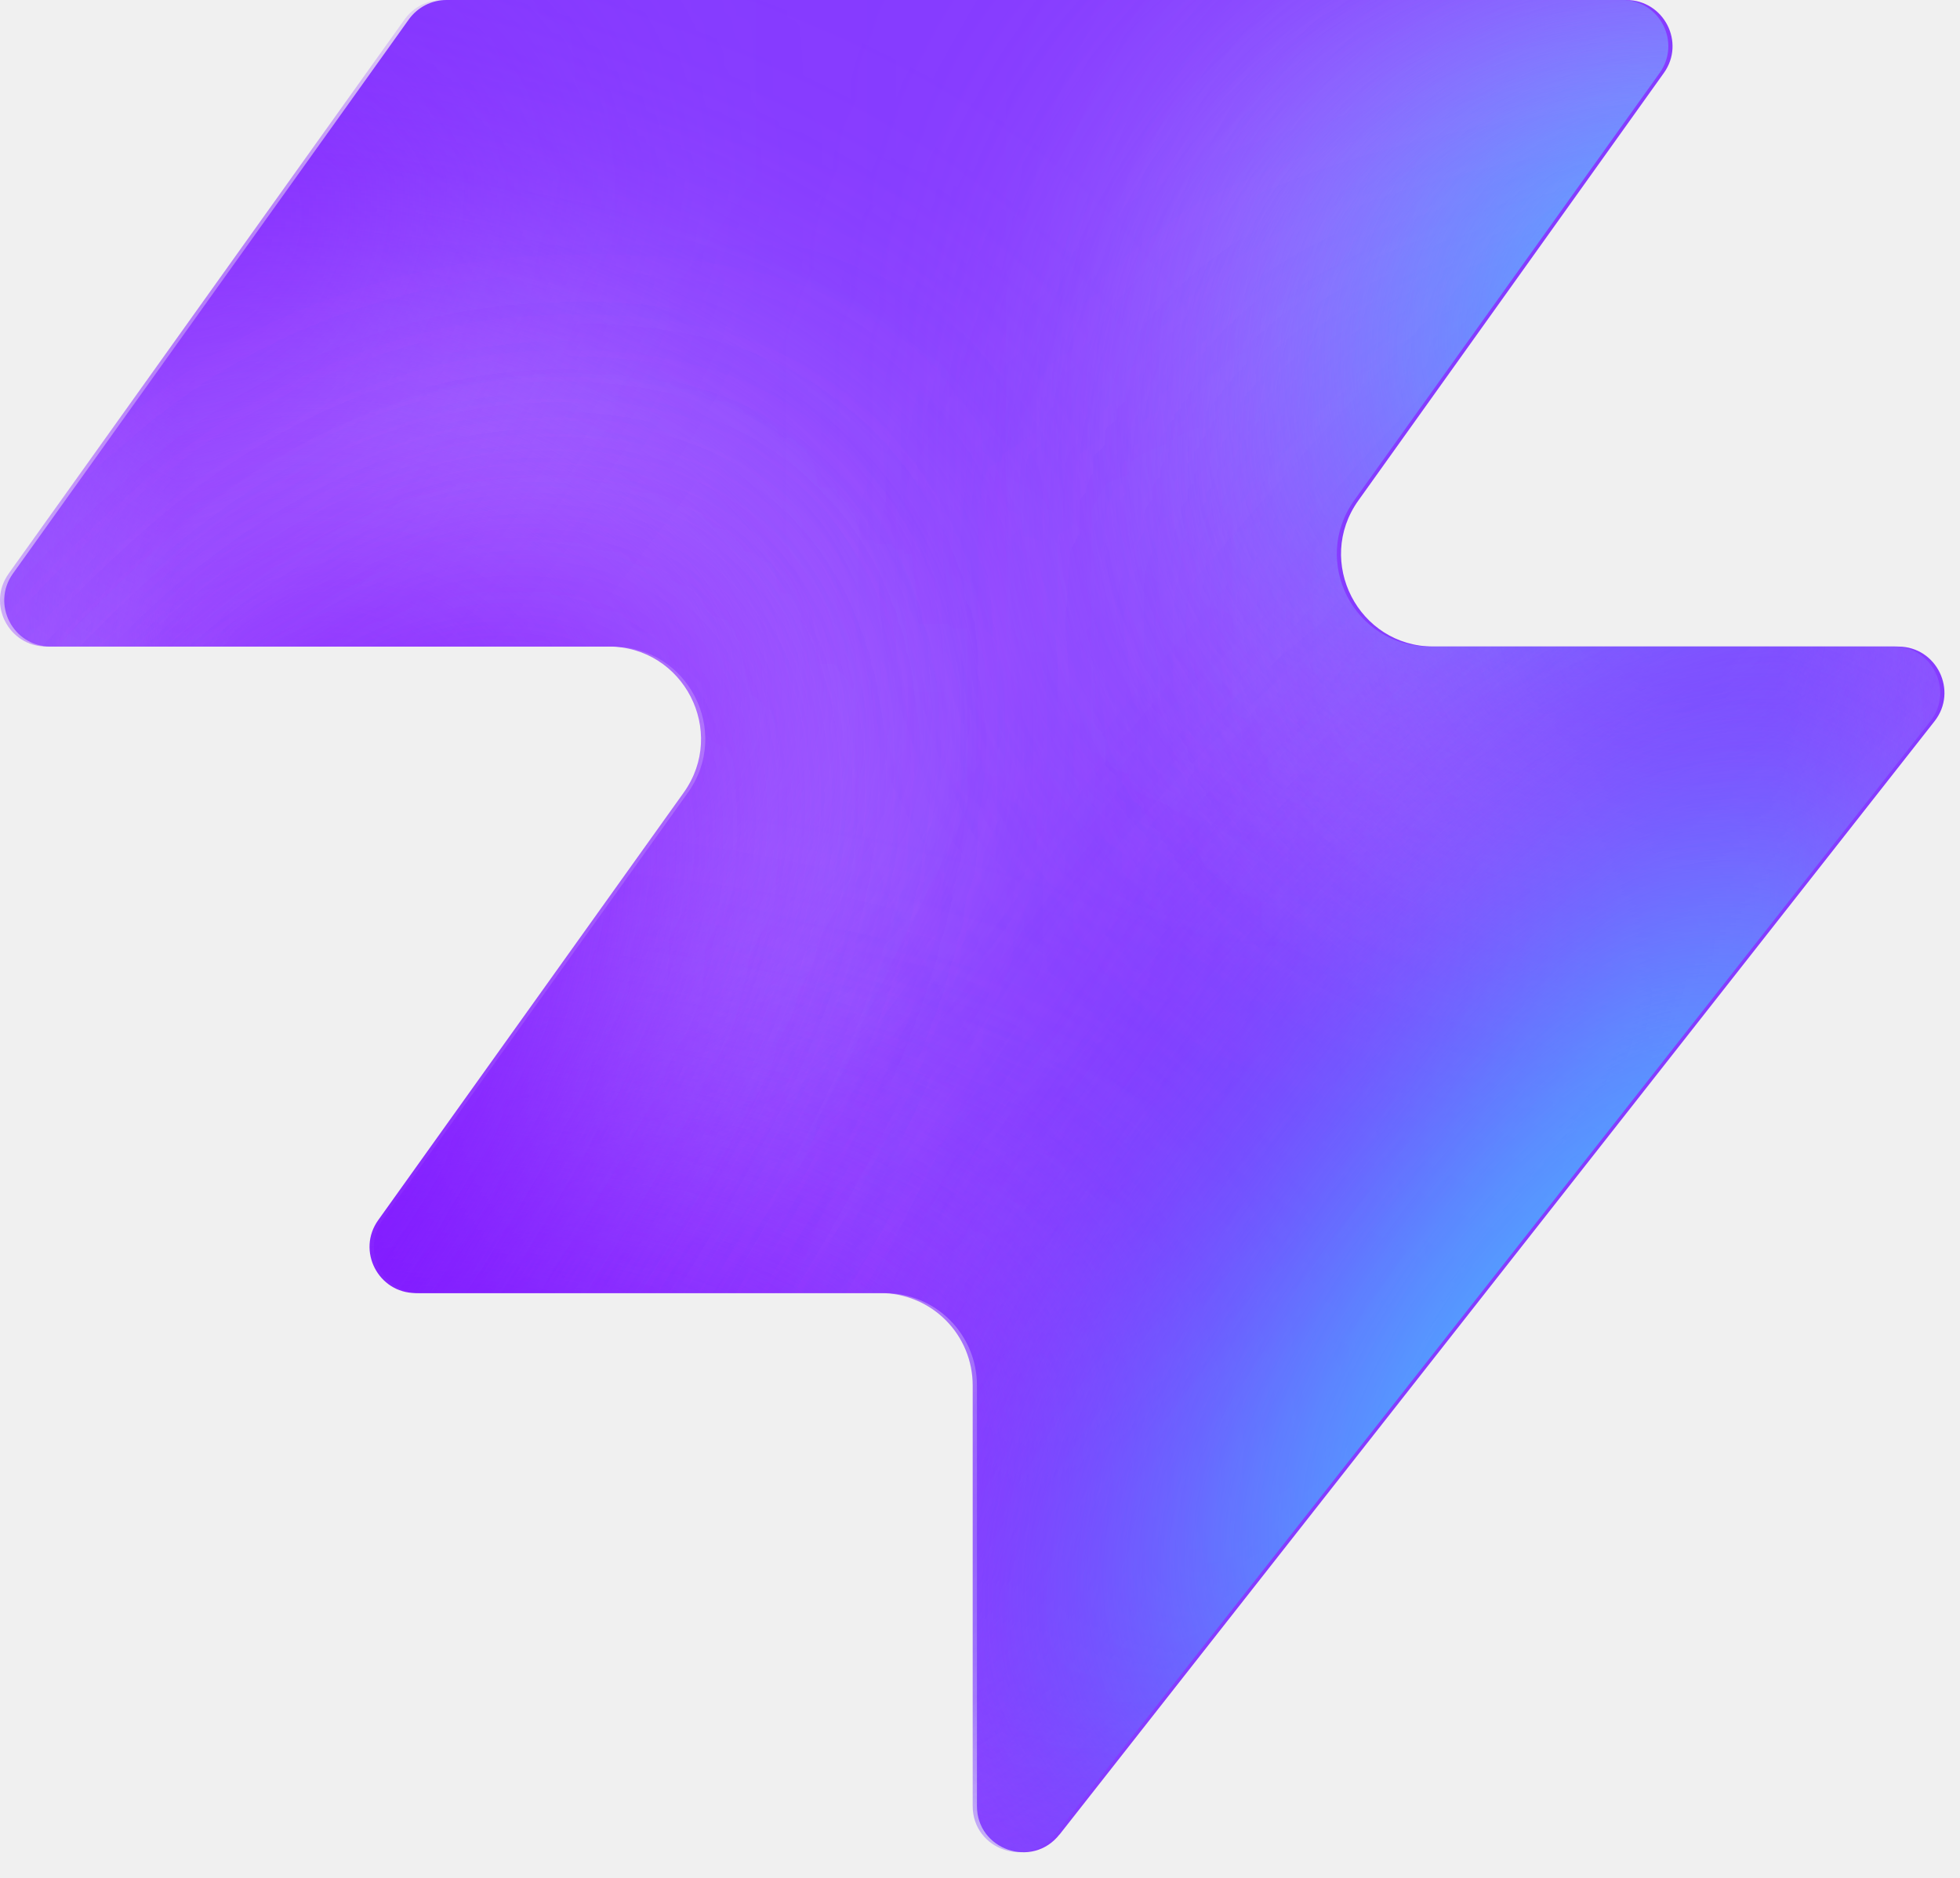
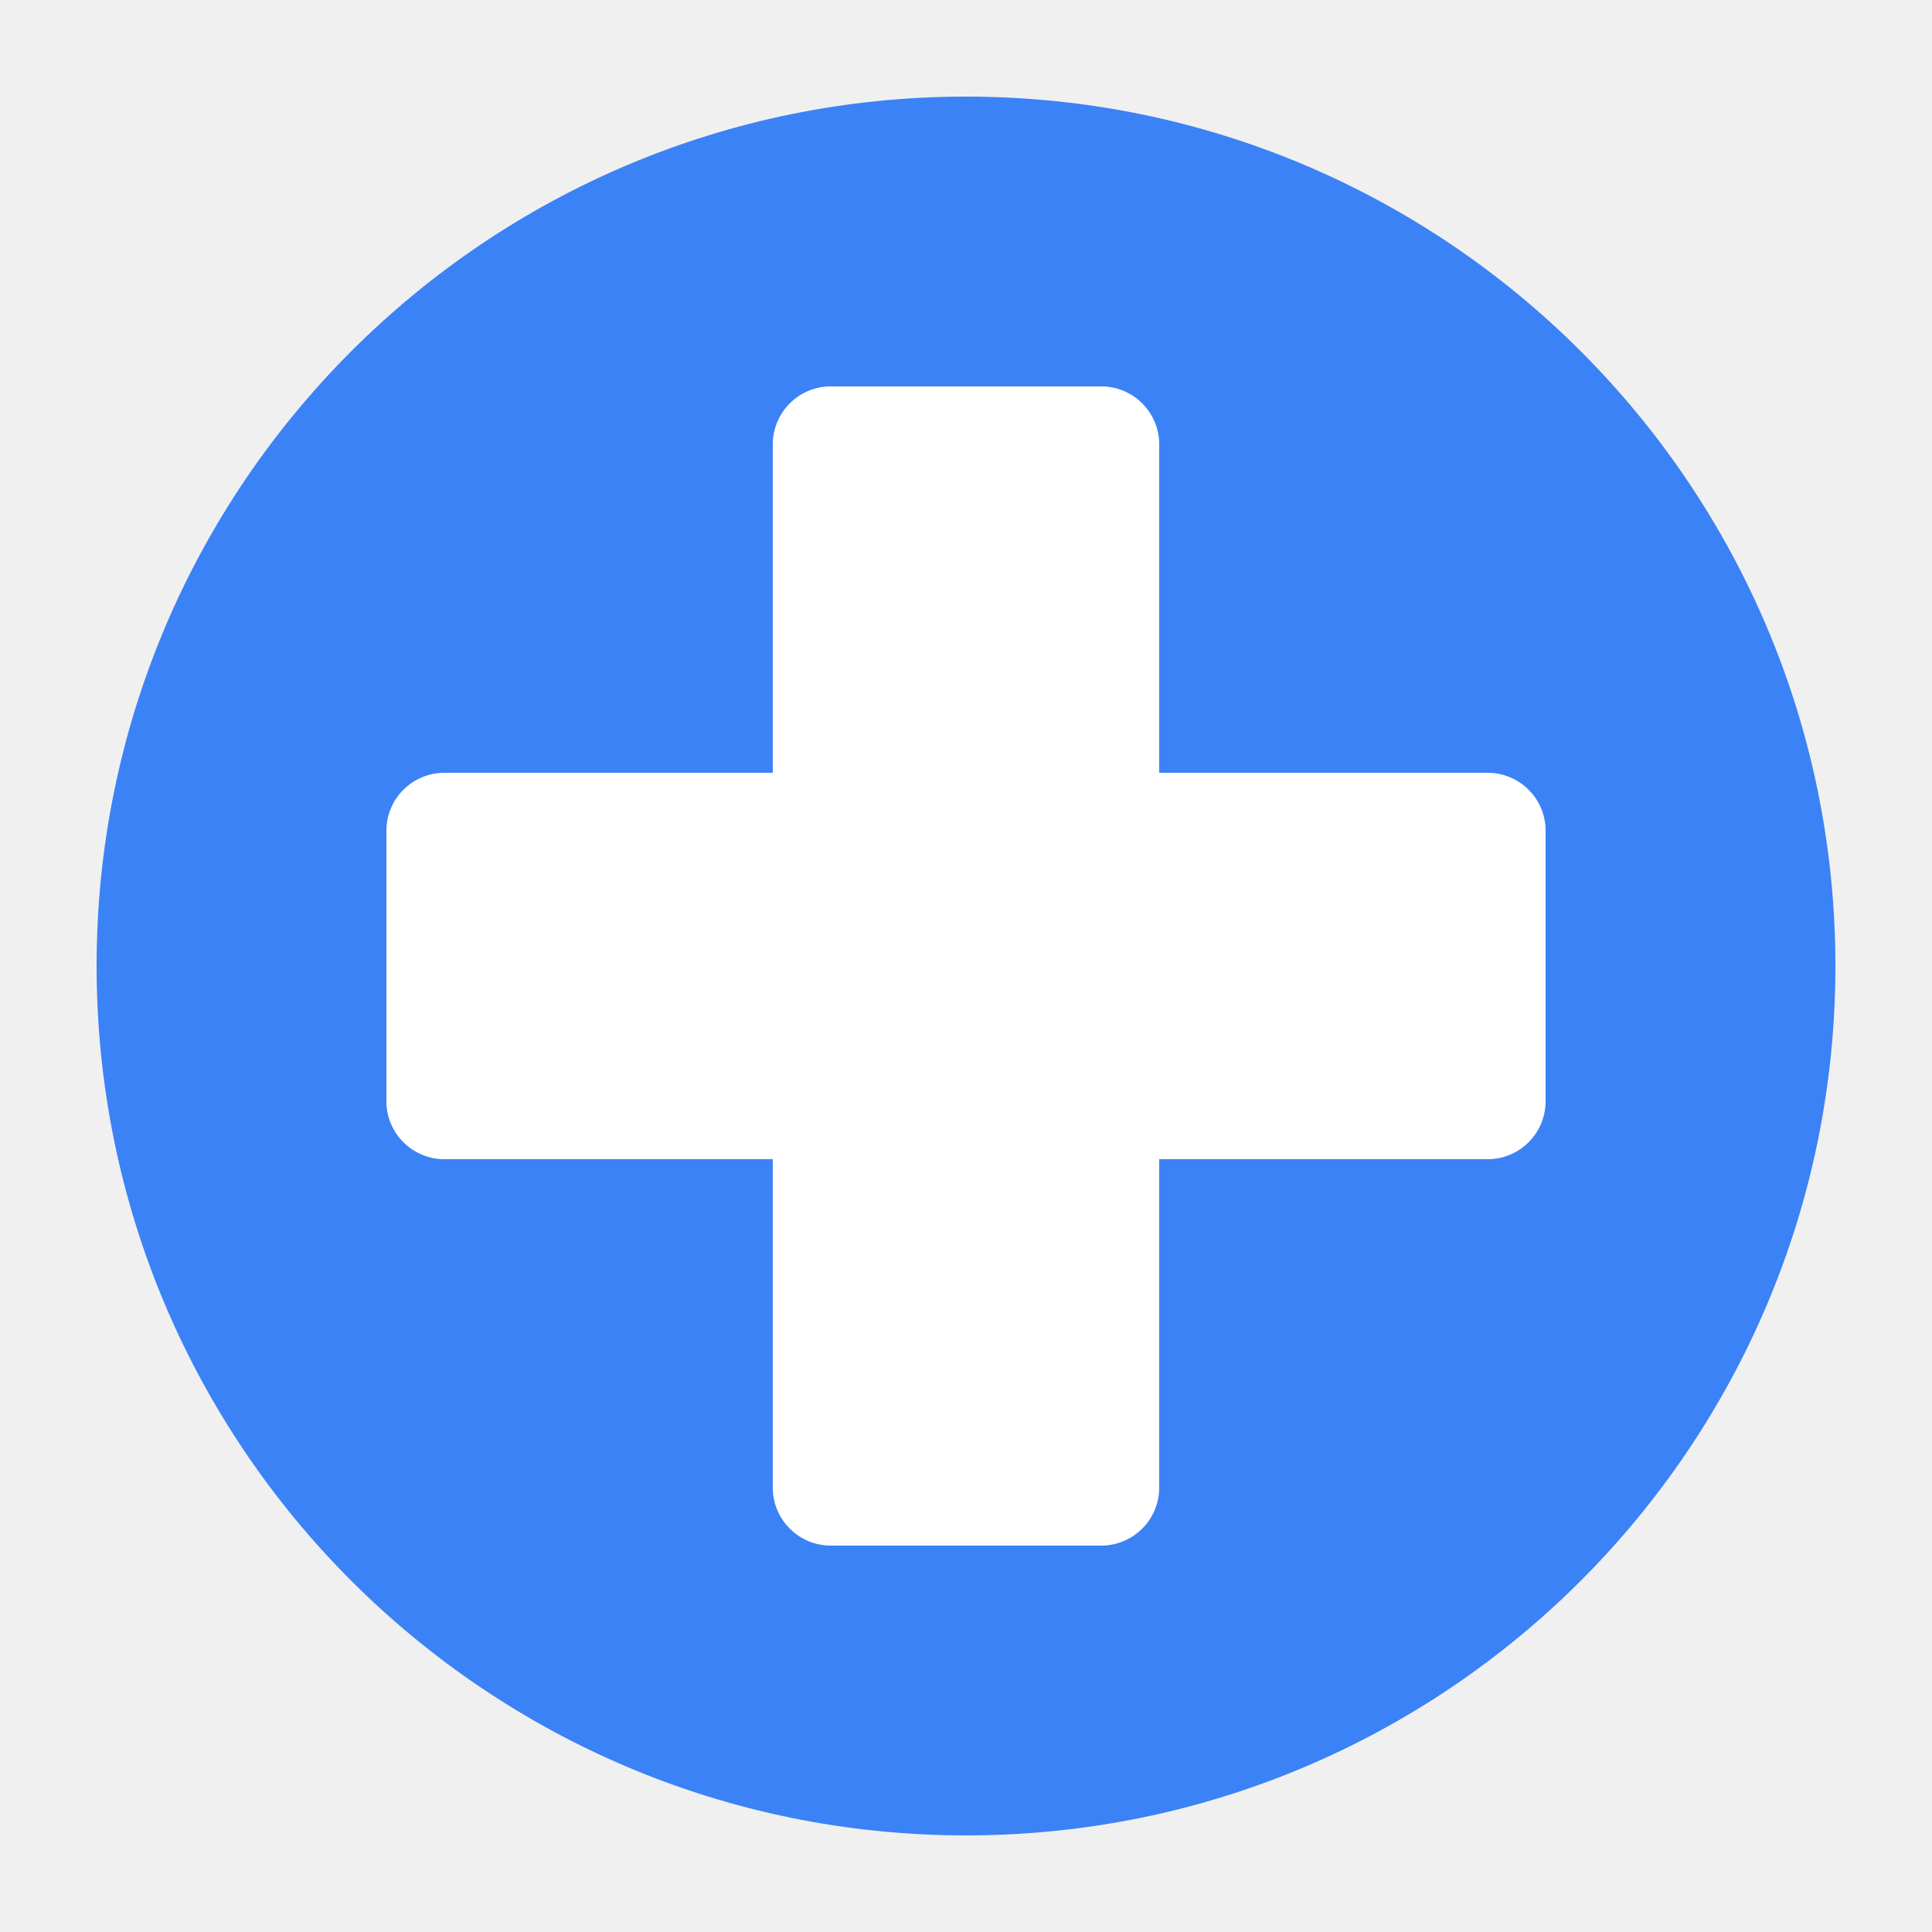
- <svg xmlns="http://www.w3.org/2000/svg" width="48" height="46" fill="none" viewBox="0 0 48 46">
-   <path fill="#863bff" d="M25.946 44.938c-.664.845-2.021.375-2.021-.698V33.937a2.26 2.26 0 0 0-2.262-2.262H10.287c-.92 0-1.456-1.04-.92-1.788l7.48-10.471c1.07-1.497 0-3.578-1.842-3.578H1.237c-.92 0-1.456-1.04-.92-1.788L10.013.474c.214-.297.556-.474.92-.474h28.894c.92 0 1.456 1.04.92 1.788l-7.48 10.471c-1.07 1.498 0 3.579 1.842 3.579h11.377c.943 0 1.473 1.088.89 1.83L25.947 44.94z" style="fill:#863bff;fill:color(display-p3 .525 .23 1);fill-opacity:1" />
-   <mask id="a" width="48" height="46" x="0" y="0" maskUnits="userSpaceOnUse" style="mask-type:alpha">
-     <path fill="#000" d="M25.842 44.938c-.664.844-2.021.375-2.021-.698V33.937a2.26 2.26 0 0 0-2.262-2.262H10.183c-.92 0-1.456-1.04-.92-1.788l7.48-10.471c1.07-1.498 0-3.579-1.842-3.579H1.133c-.92 0-1.456-1.04-.92-1.787L9.91.473c.214-.297.556-.474.92-.474h28.894c.92 0 1.456 1.04.92 1.788l-7.48 10.471c-1.07 1.498 0 3.578 1.842 3.578h11.377c.943 0 1.473 1.088.89 1.832L25.843 44.94z" style="fill:#000;fill-opacity:1" />
-   </mask>
-   <g mask="url(#a)">
-     <g filter="url(#b)">
-       <ellipse cx="5.508" cy="14.704" fill="#ede6ff" rx="5.508" ry="14.704" style="fill:#ede6ff;fill:color(display-p3 .927 .903 1);fill-opacity:1" transform="matrix(.00324 1 1 -.00324 -4.47 31.516)" />
-     </g>
-     <g filter="url(#c)">
-       <ellipse cx="10.399" cy="29.851" fill="#ede6ff" rx="10.399" ry="29.851" style="fill:#ede6ff;fill:color(display-p3 .927 .903 1);fill-opacity:1" transform="matrix(.00324 1 1 -.00324 -39.328 7.883)" />
-     </g>
-     <g filter="url(#d)">
-       <ellipse cx="5.508" cy="30.487" fill="#7e14ff" rx="5.508" ry="30.487" style="fill:#7e14ff;fill:color(display-p3 .492 .077 1);fill-opacity:1" transform="rotate(89.814 -25.913 -14.639)scale(1 -1)" />
-     </g>
-     <g filter="url(#e)">
-       <ellipse cx="5.508" cy="30.599" fill="#7e14ff" rx="5.508" ry="30.599" style="fill:#7e14ff;fill:color(display-p3 .492 .077 1);fill-opacity:1" transform="rotate(89.814 -32.644 -3.334)scale(1 -1)" />
-     </g>
-     <g filter="url(#f)">
-       <ellipse cx="5.508" cy="30.599" fill="#7e14ff" rx="5.508" ry="30.599" style="fill:#7e14ff;fill:color(display-p3 .492 .077 1);fill-opacity:1" transform="matrix(.00324 1 1 -.00324 -34.34 30.47)" />
-     </g>
-     <g filter="url(#g)">
-       <ellipse cx="14.072" cy="22.078" fill="#ede6ff" rx="14.072" ry="22.078" style="fill:#ede6ff;fill:color(display-p3 .927 .903 1);fill-opacity:1" transform="rotate(93.35 24.506 48.493)scale(-1 1)" />
-     </g>
-     <g filter="url(#h)">
-       <ellipse cx="3.47" cy="21.501" fill="#7e14ff" rx="3.47" ry="21.501" style="fill:#7e14ff;fill:color(display-p3 .492 .077 1);fill-opacity:1" transform="rotate(89.009 28.708 47.59)scale(-1 1)" />
-     </g>
-     <g filter="url(#i)">
-       <ellipse cx="3.47" cy="21.501" fill="#7e14ff" rx="3.47" ry="21.501" style="fill:#7e14ff;fill:color(display-p3 .492 .077 1);fill-opacity:1" transform="rotate(89.009 28.708 47.59)scale(-1 1)" />
-     </g>
-     <g filter="url(#j)">
-       <ellipse cx=".387" cy="8.972" fill="#7e14ff" rx="4.407" ry="29.108" style="fill:#7e14ff;fill:color(display-p3 .492 .077 1);fill-opacity:1" transform="rotate(39.51 .387 8.972)" />
-     </g>
-     <g filter="url(#k)">
-       <ellipse cx="47.523" cy="-6.092" fill="#7e14ff" rx="4.407" ry="29.108" style="fill:#7e14ff;fill:color(display-p3 .492 .077 1);fill-opacity:1" transform="rotate(37.892 47.523 -6.092)" />
-     </g>
-     <g filter="url(#l)">
-       <ellipse cx="41.412" cy="6.333" fill="#47bfff" rx="5.971" ry="9.665" style="fill:#47bfff;fill:color(display-p3 .28 .748 1);fill-opacity:1" transform="rotate(37.892 41.412 6.333)" />
-     </g>
-     <g filter="url(#m)">
-       <ellipse cx="-1.879" cy="38.332" fill="#7e14ff" rx="4.407" ry="29.108" style="fill:#7e14ff;fill:color(display-p3 .492 .077 1);fill-opacity:1" transform="rotate(37.892 -1.88 38.332)" />
-     </g>
-     <g filter="url(#n)">
-       <ellipse cx="-1.879" cy="38.332" fill="#7e14ff" rx="4.407" ry="29.108" style="fill:#7e14ff;fill:color(display-p3 .492 .077 1);fill-opacity:1" transform="rotate(37.892 -1.88 38.332)" />
-     </g>
-     <g filter="url(#o)">
-       <ellipse cx="35.651" cy="29.907" fill="#7e14ff" rx="4.407" ry="29.108" style="fill:#7e14ff;fill:color(display-p3 .492 .077 1);fill-opacity:1" transform="rotate(37.892 35.651 29.907)" />
-     </g>
-     <g filter="url(#p)">
-       <ellipse cx="38.418" cy="32.4" fill="#47bfff" rx="5.971" ry="15.297" style="fill:#47bfff;fill:color(display-p3 .28 .748 1);fill-opacity:1" transform="rotate(37.892 38.418 32.4)" />
-     </g>
-   </g>
-   <defs>
-     <filter id="b" width="60.045" height="41.654" x="-19.77" y="16.149" color-interpolation-filters="sRGB" filterUnits="userSpaceOnUse">
-       <feFlood flood-opacity="0" result="BackgroundImageFix" />
-       <feBlend in="SourceGraphic" in2="BackgroundImageFix" result="shape" />
-       <feGaussianBlur result="effect1_foregroundBlur_2002_17158" stdDeviation="7.659" />
-     </filter>
-     <filter id="c" width="90.34" height="51.437" x="-54.613" y="-7.533" color-interpolation-filters="sRGB" filterUnits="userSpaceOnUse">
-       <feFlood flood-opacity="0" result="BackgroundImageFix" />
-       <feBlend in="SourceGraphic" in2="BackgroundImageFix" result="shape" />
-       <feGaussianBlur result="effect1_foregroundBlur_2002_17158" stdDeviation="7.659" />
-     </filter>
-     <filter id="d" width="79.355" height="29.4" x="-49.64" y="2.03" color-interpolation-filters="sRGB" filterUnits="userSpaceOnUse">
-       <feFlood flood-opacity="0" result="BackgroundImageFix" />
-       <feBlend in="SourceGraphic" in2="BackgroundImageFix" result="shape" />
-       <feGaussianBlur result="effect1_foregroundBlur_2002_17158" stdDeviation="4.596" />
-     </filter>
-     <filter id="e" width="79.579" height="29.4" x="-45.045" y="20.029" color-interpolation-filters="sRGB" filterUnits="userSpaceOnUse">
-       <feFlood flood-opacity="0" result="BackgroundImageFix" />
-       <feBlend in="SourceGraphic" in2="BackgroundImageFix" result="shape" />
-       <feGaussianBlur result="effect1_foregroundBlur_2002_17158" stdDeviation="4.596" />
-     </filter>
-     <filter id="f" width="79.579" height="29.4" x="-43.513" y="21.178" color-interpolation-filters="sRGB" filterUnits="userSpaceOnUse">
-       <feFlood flood-opacity="0" result="BackgroundImageFix" />
-       <feBlend in="SourceGraphic" in2="BackgroundImageFix" result="shape" />
-       <feGaussianBlur result="effect1_foregroundBlur_2002_17158" stdDeviation="4.596" />
-     </filter>
-     <filter id="g" width="74.749" height="58.852" x="15.756" y="-17.901" color-interpolation-filters="sRGB" filterUnits="userSpaceOnUse">
-       <feFlood flood-opacity="0" result="BackgroundImageFix" />
-       <feBlend in="SourceGraphic" in2="BackgroundImageFix" result="shape" />
-       <feGaussianBlur result="effect1_foregroundBlur_2002_17158" stdDeviation="7.659" />
-     </filter>
-     <filter id="h" width="61.377" height="25.362" x="23.548" y="2.284" color-interpolation-filters="sRGB" filterUnits="userSpaceOnUse">
-       <feFlood flood-opacity="0" result="BackgroundImageFix" />
-       <feBlend in="SourceGraphic" in2="BackgroundImageFix" result="shape" />
-       <feGaussianBlur result="effect1_foregroundBlur_2002_17158" stdDeviation="4.596" />
-     </filter>
-     <filter id="i" width="61.377" height="25.362" x="23.548" y="2.284" color-interpolation-filters="sRGB" filterUnits="userSpaceOnUse">
-       <feFlood flood-opacity="0" result="BackgroundImageFix" />
-       <feBlend in="SourceGraphic" in2="BackgroundImageFix" result="shape" />
-       <feGaussianBlur result="effect1_foregroundBlur_2002_17158" stdDeviation="4.596" />
-     </filter>
-     <filter id="j" width="56.045" height="63.649" x="-27.636" y="-22.853" color-interpolation-filters="sRGB" filterUnits="userSpaceOnUse">
-       <feFlood flood-opacity="0" result="BackgroundImageFix" />
-       <feBlend in="SourceGraphic" in2="BackgroundImageFix" result="shape" />
-       <feGaussianBlur result="effect1_foregroundBlur_2002_17158" stdDeviation="4.596" />
-     </filter>
-     <filter id="k" width="54.814" height="64.646" x="20.116" y="-38.415" color-interpolation-filters="sRGB" filterUnits="userSpaceOnUse">
-       <feFlood flood-opacity="0" result="BackgroundImageFix" />
-       <feBlend in="SourceGraphic" in2="BackgroundImageFix" result="shape" />
-       <feGaussianBlur result="effect1_foregroundBlur_2002_17158" stdDeviation="4.596" />
-     </filter>
-     <filter id="l" width="33.541" height="35.313" x="24.641" y="-11.323" color-interpolation-filters="sRGB" filterUnits="userSpaceOnUse">
-       <feFlood flood-opacity="0" result="BackgroundImageFix" />
-       <feBlend in="SourceGraphic" in2="BackgroundImageFix" result="shape" />
-       <feGaussianBlur result="effect1_foregroundBlur_2002_17158" stdDeviation="4.596" />
-     </filter>
-     <filter id="m" width="54.814" height="64.646" x="-29.286" y="6.009" color-interpolation-filters="sRGB" filterUnits="userSpaceOnUse">
-       <feFlood flood-opacity="0" result="BackgroundImageFix" />
-       <feBlend in="SourceGraphic" in2="BackgroundImageFix" result="shape" />
-       <feGaussianBlur result="effect1_foregroundBlur_2002_17158" stdDeviation="4.596" />
-     </filter>
-     <filter id="n" width="54.814" height="64.646" x="-29.286" y="6.009" color-interpolation-filters="sRGB" filterUnits="userSpaceOnUse">
-       <feFlood flood-opacity="0" result="BackgroundImageFix" />
-       <feBlend in="SourceGraphic" in2="BackgroundImageFix" result="shape" />
-       <feGaussianBlur result="effect1_foregroundBlur_2002_17158" stdDeviation="4.596" />
-     </filter>
-     <filter id="o" width="54.814" height="64.646" x="8.244" y="-2.416" color-interpolation-filters="sRGB" filterUnits="userSpaceOnUse">
-       <feFlood flood-opacity="0" result="BackgroundImageFix" />
-       <feBlend in="SourceGraphic" in2="BackgroundImageFix" result="shape" />
-       <feGaussianBlur result="effect1_foregroundBlur_2002_17158" stdDeviation="4.596" />
-     </filter>
-     <filter id="p" width="39.409" height="43.623" x="18.713" y="10.588" color-interpolation-filters="sRGB" filterUnits="userSpaceOnUse">
-       <feFlood flood-opacity="0" result="BackgroundImageFix" />
-       <feBlend in="SourceGraphic" in2="BackgroundImageFix" result="shape" />
-       <feGaussianBlur result="effect1_foregroundBlur_2002_17158" stdDeviation="4.596" />
-     </filter>
-   </defs>
+ <svg xmlns="http://www.w3.org/2000/svg" viewBox="0 0 100 100">
+   <circle cx="50" cy="50" r="45" fill="#3b82f6" />
+   <rect x="40" y="20" width="20" height="60" fill="white" rx="3" />
+   <rect x="20" y="40" width="60" height="20" fill="white" rx="3" />
</svg>
